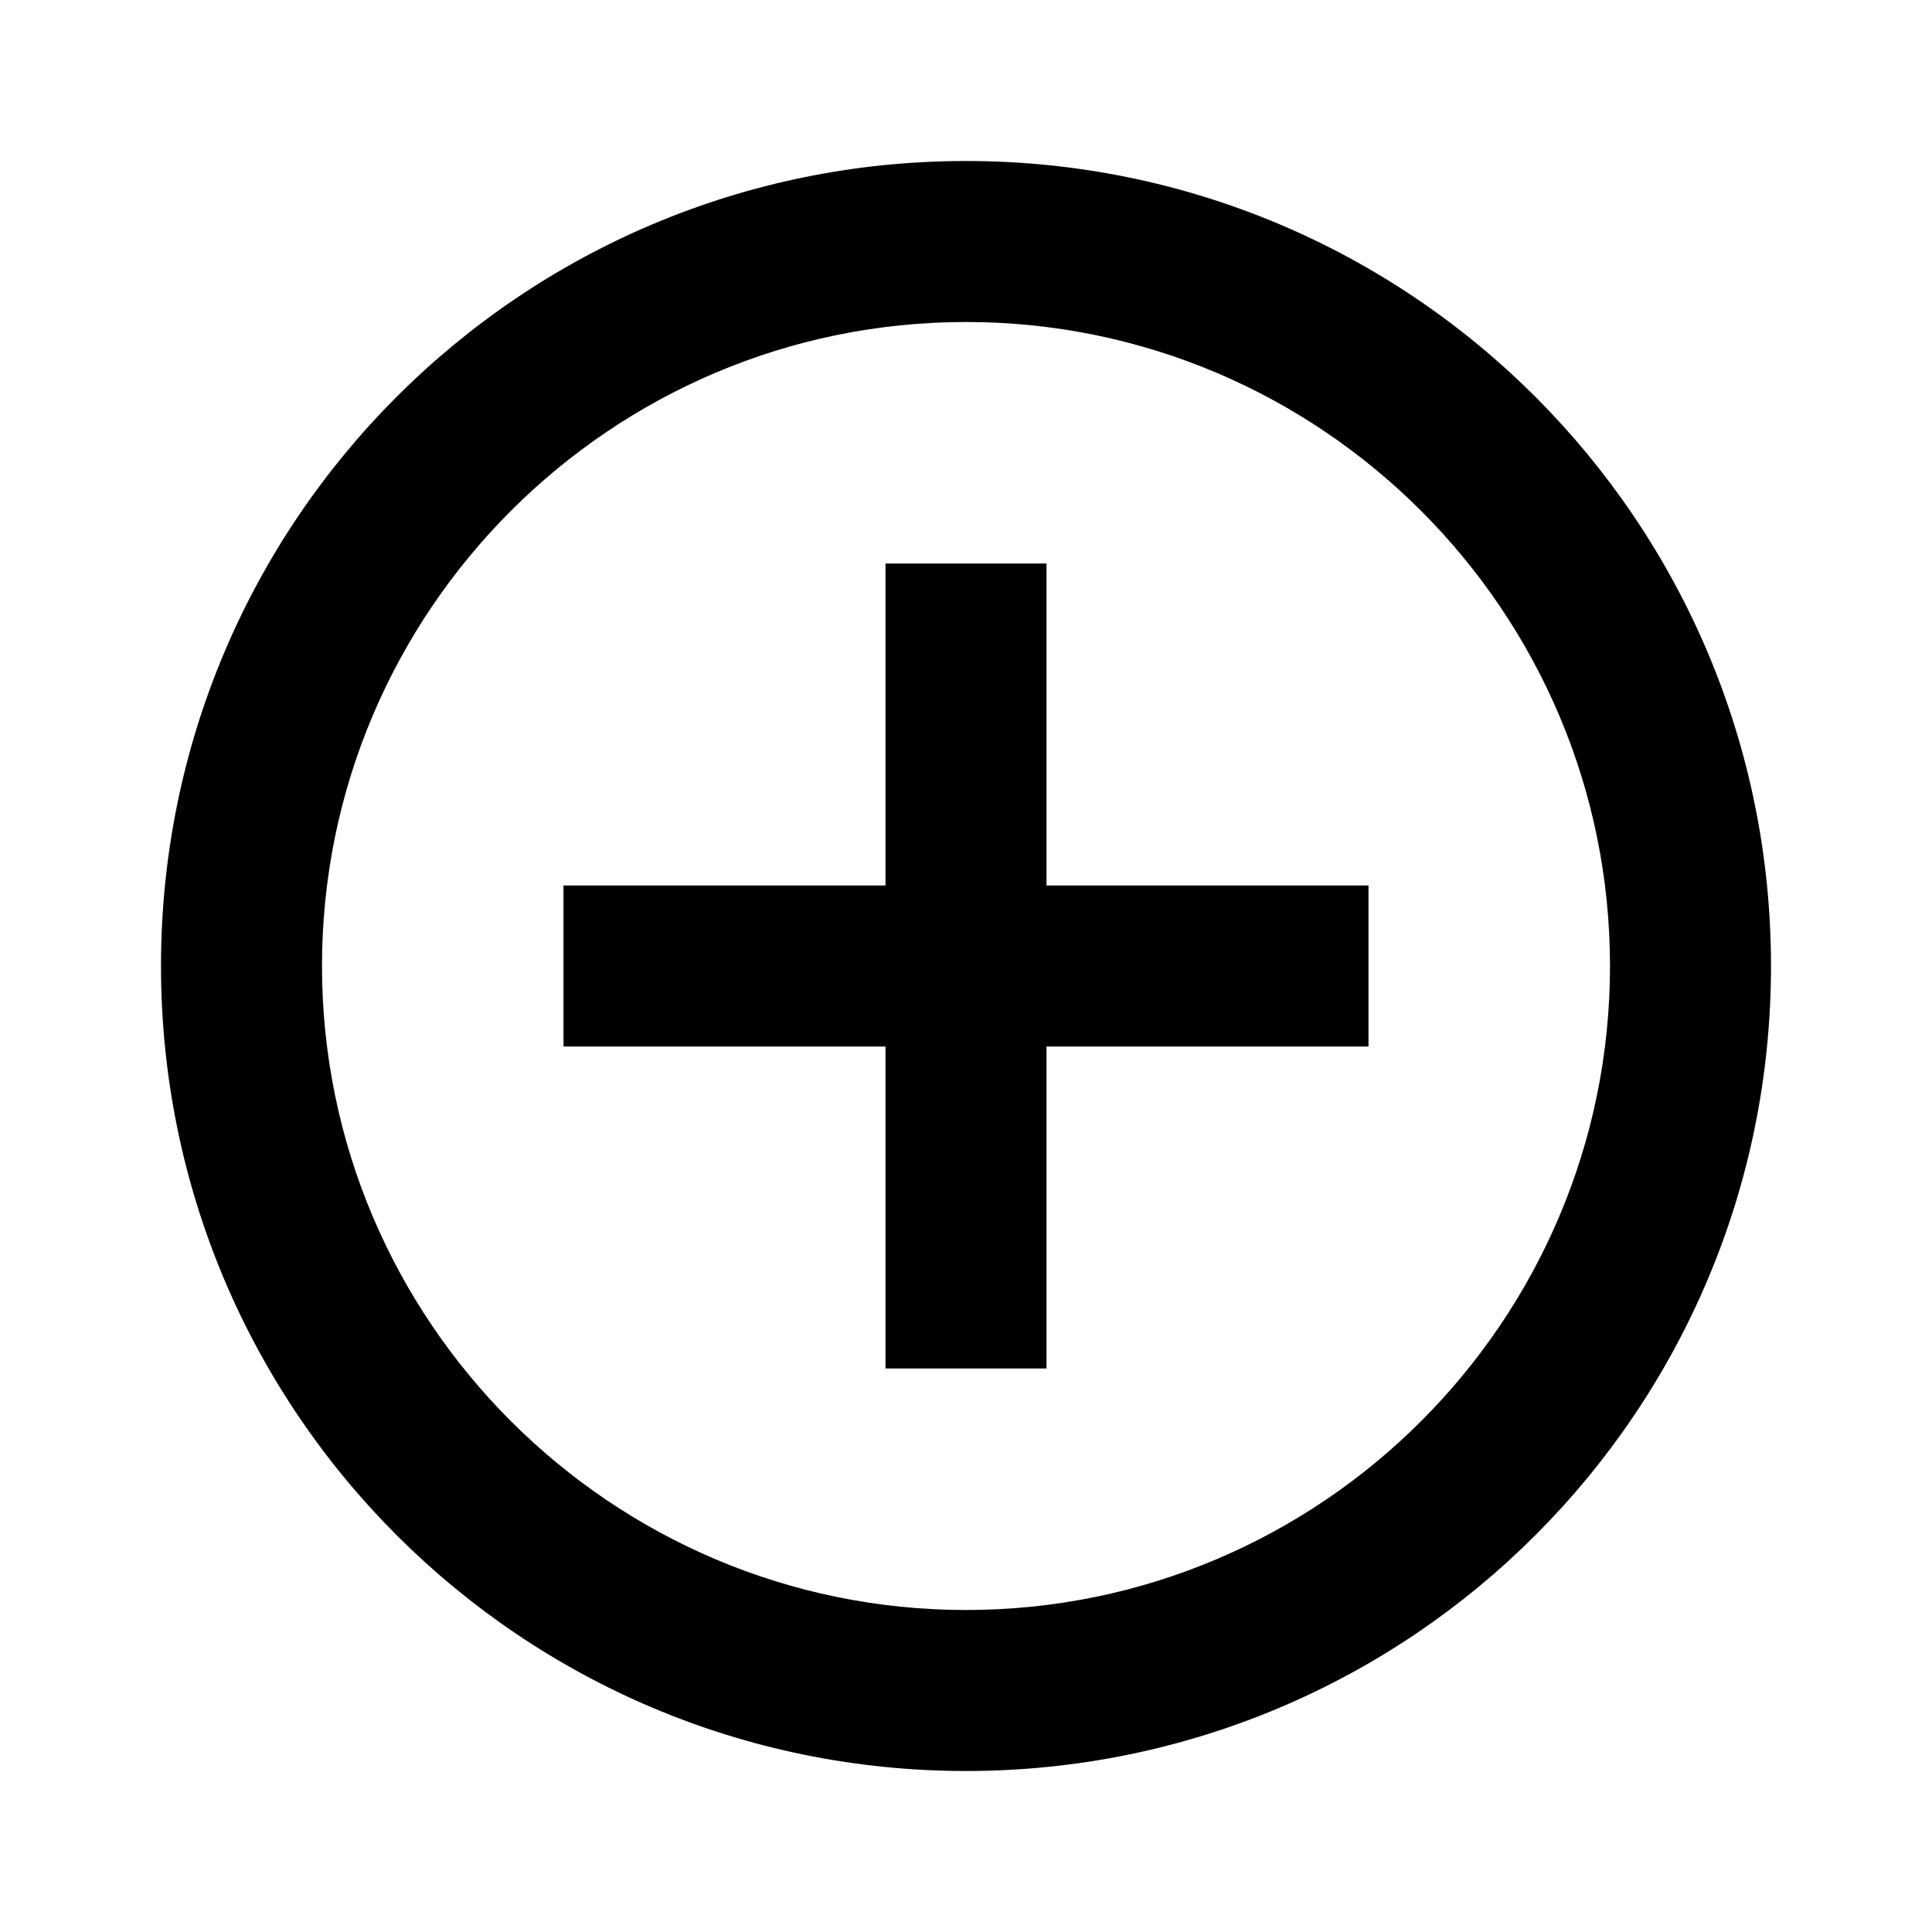
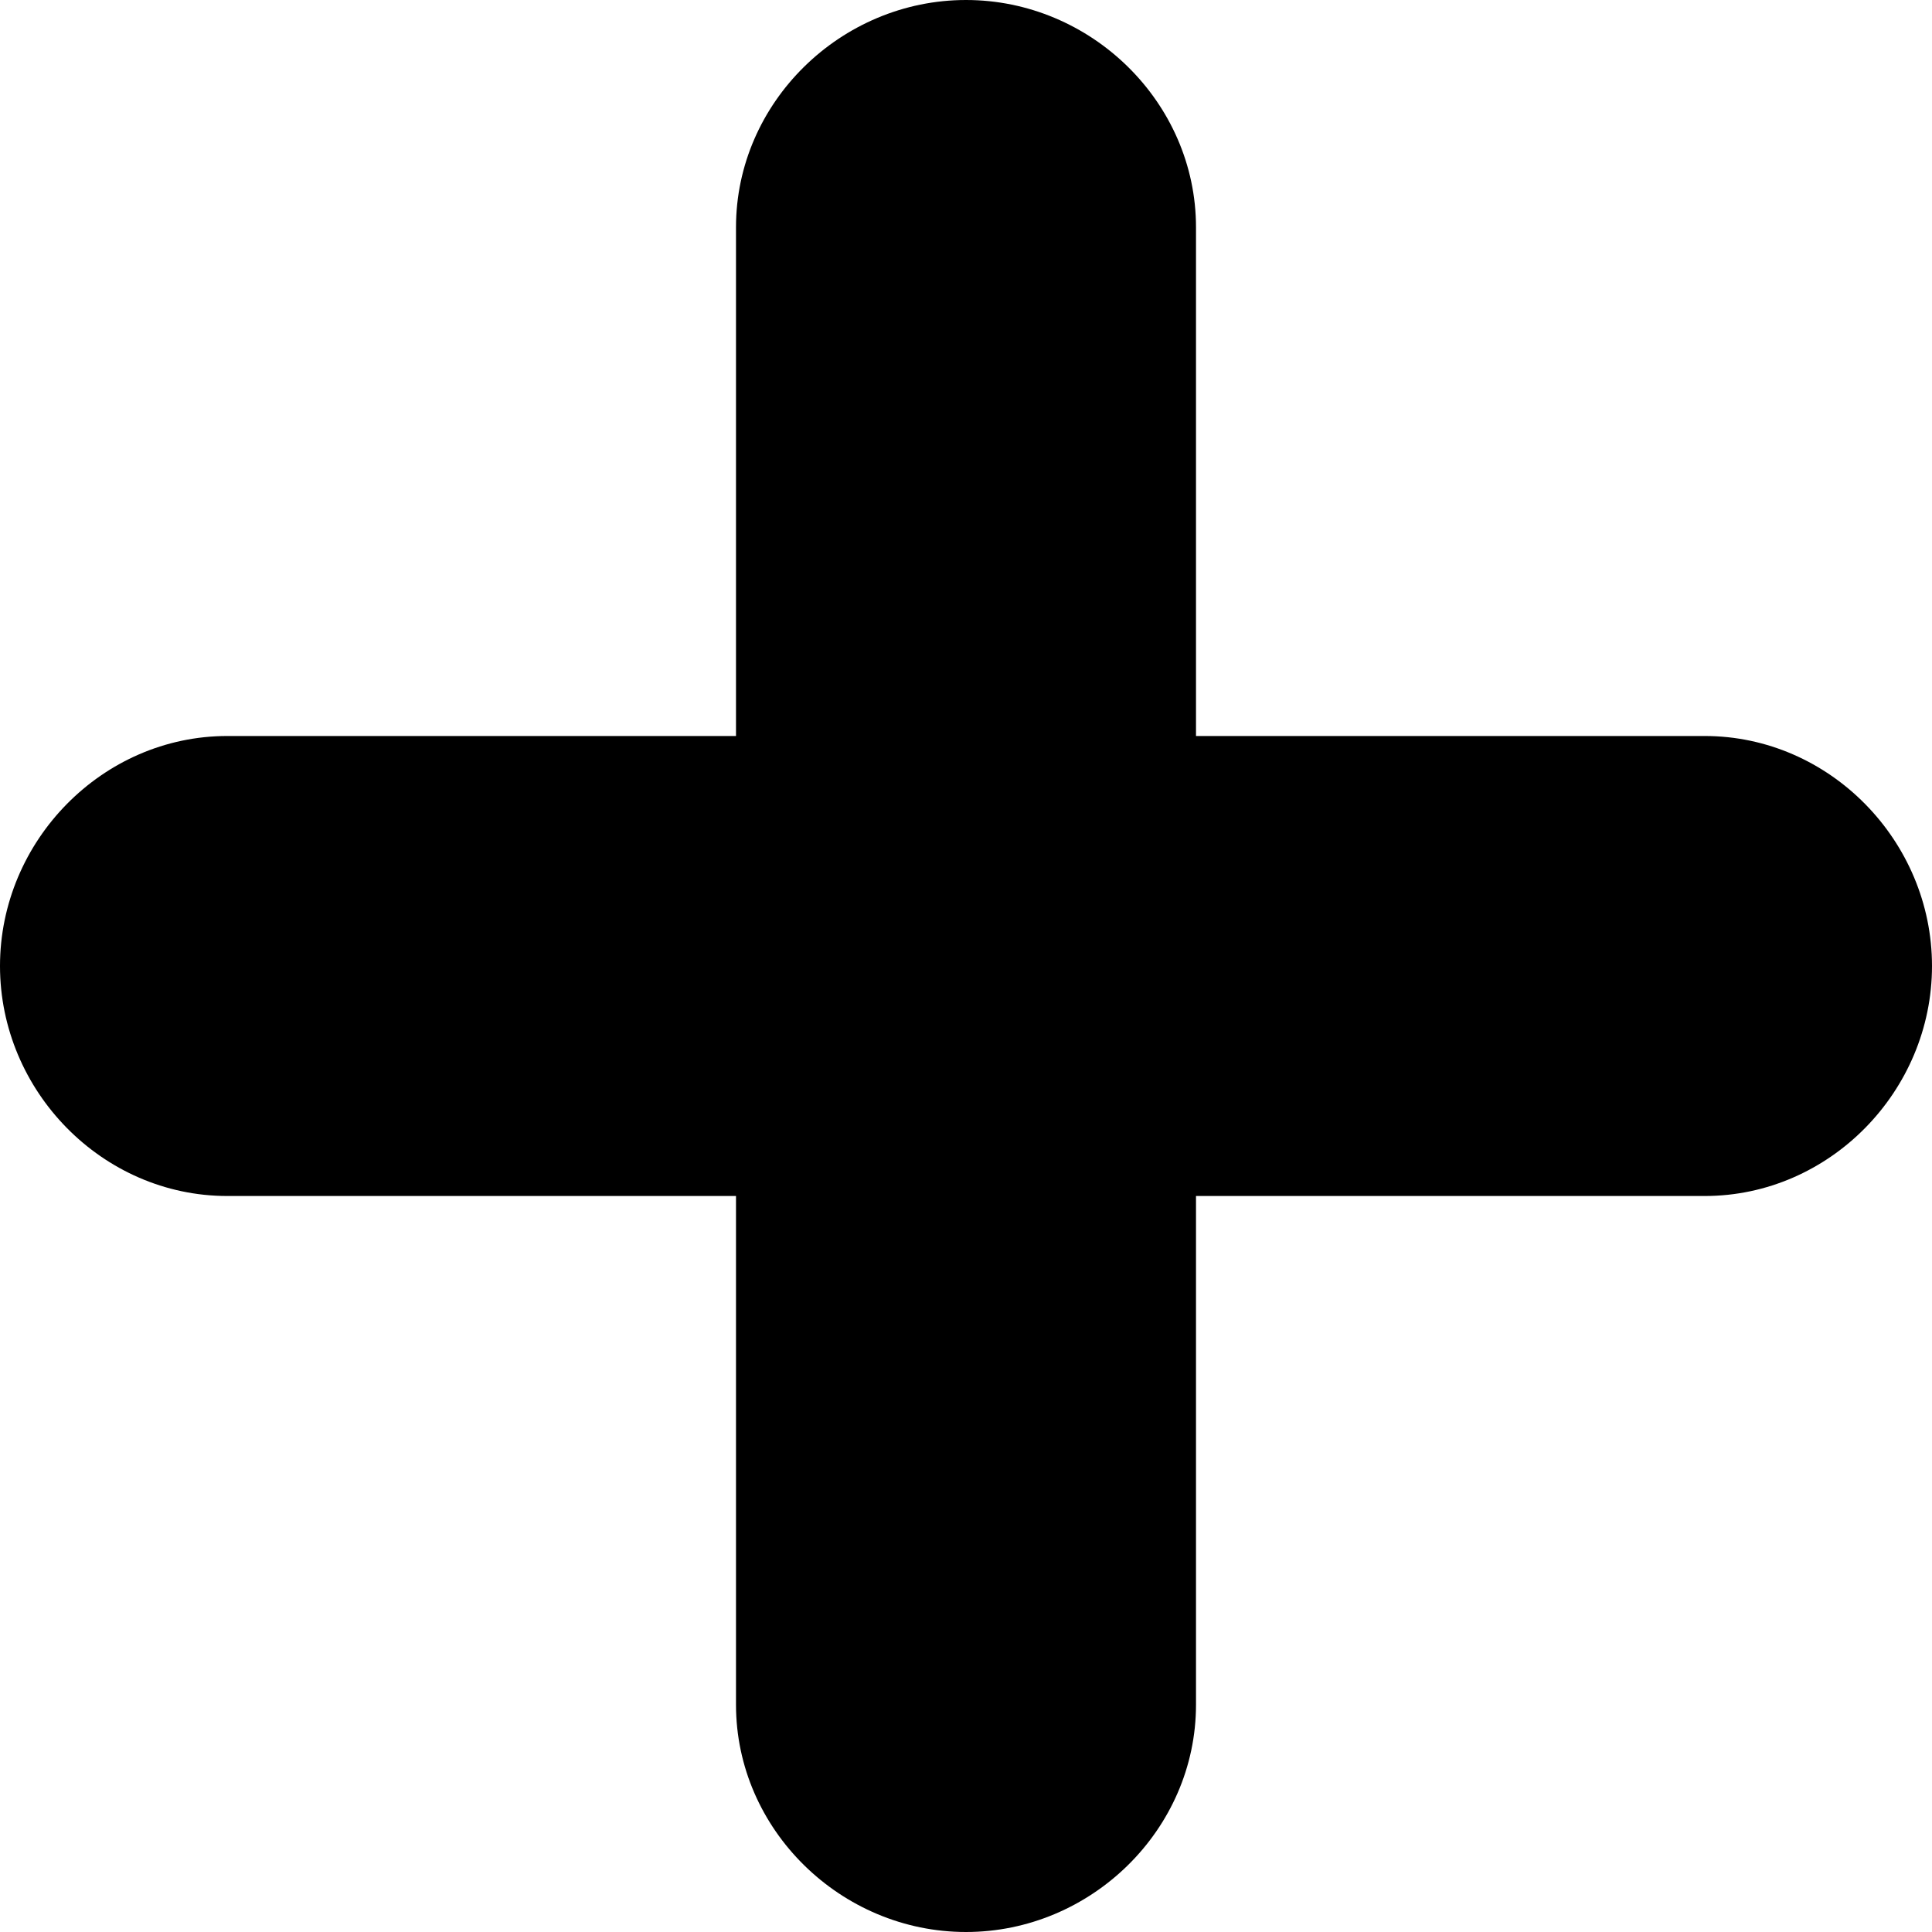
- <svg xmlns="http://www.w3.org/2000/svg" height="48" viewBox="0 0 48 48" width="48">
-   <path d="M0 0h48v48H0z" fill="none" />
-   <path d="M26 14h-4v8h-8v4h8v8h4v-8h8v-4h-8v-8zM24 4C12.95 4 4 12.95 4 24s8.95 20 20 20 20-8.95 20-20S35.05 4 24 4zm0 36c-8.82 0-16-7.18-16-16S15.18 8 24 8s16 7.18 16 16-7.18 16-16 16z" />
+ <svg xmlns="http://www.w3.org/2000/svg" version="1.1" id="Capa_1" x="0px" y="0px" viewBox="0 0 42 42" style="enable-background:new 0 0 42 42;" xml:space="preserve">
+   <path d="M37.059,16H26V4.941C26,2.224,23.718,0,21,0s-5,2.224-5,4.941V16H4.941C2.224,16,0,18.282,0,21s2.224,5,4.941,5H16v11.059  C16,39.776,18.282,42,21,42s5-2.224,5-4.941V26h11.059C39.776,26,42,23.718,42,21S39.776,16,37.059,16z" />
+   <g>
+ </g>
+   <g>
+ </g>
+   <g>
+ </g>
+   <g>
+ </g>
+   <g>
+ </g>
+   <g>
+ </g>
+   <g>
+ </g>
+   <g>
+ </g>
+   <g>
+ </g>
+   <g>
+ </g>
+   <g>
+ </g>
+   <g>
+ </g>
+   <g>
+ </g>
+   <g>
+ </g>
+   <g>
+ </g>
</svg>
